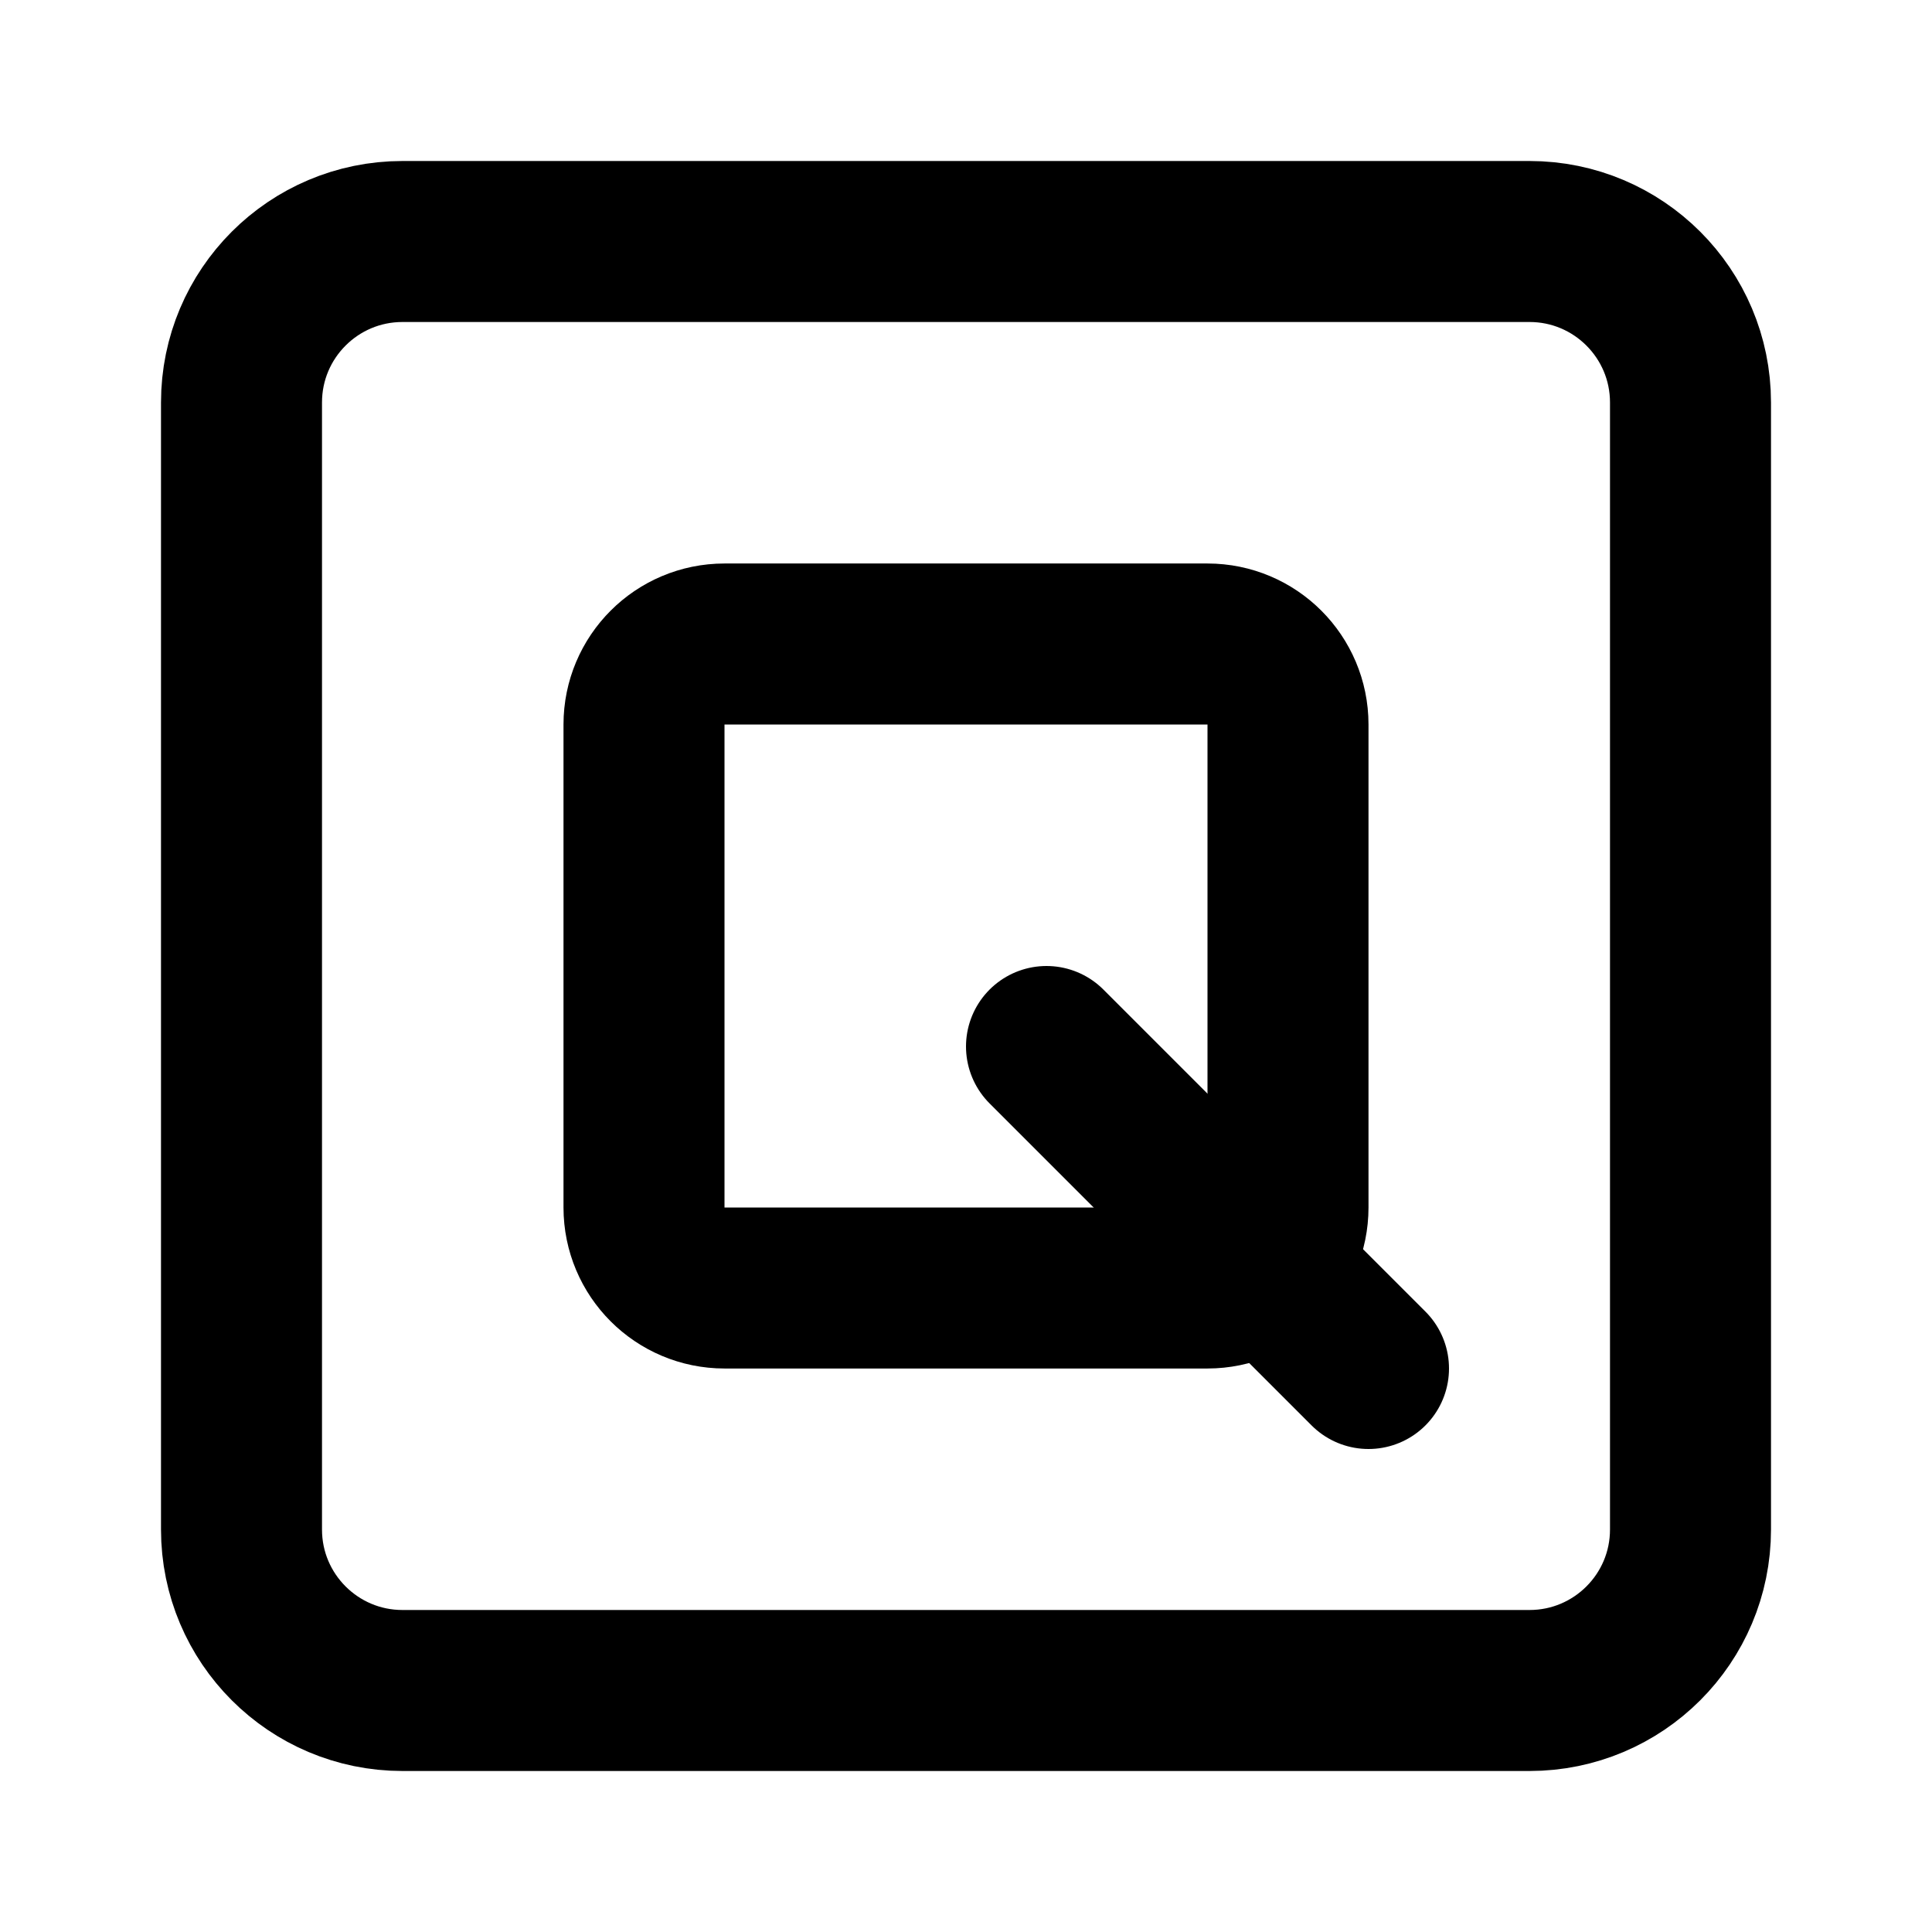
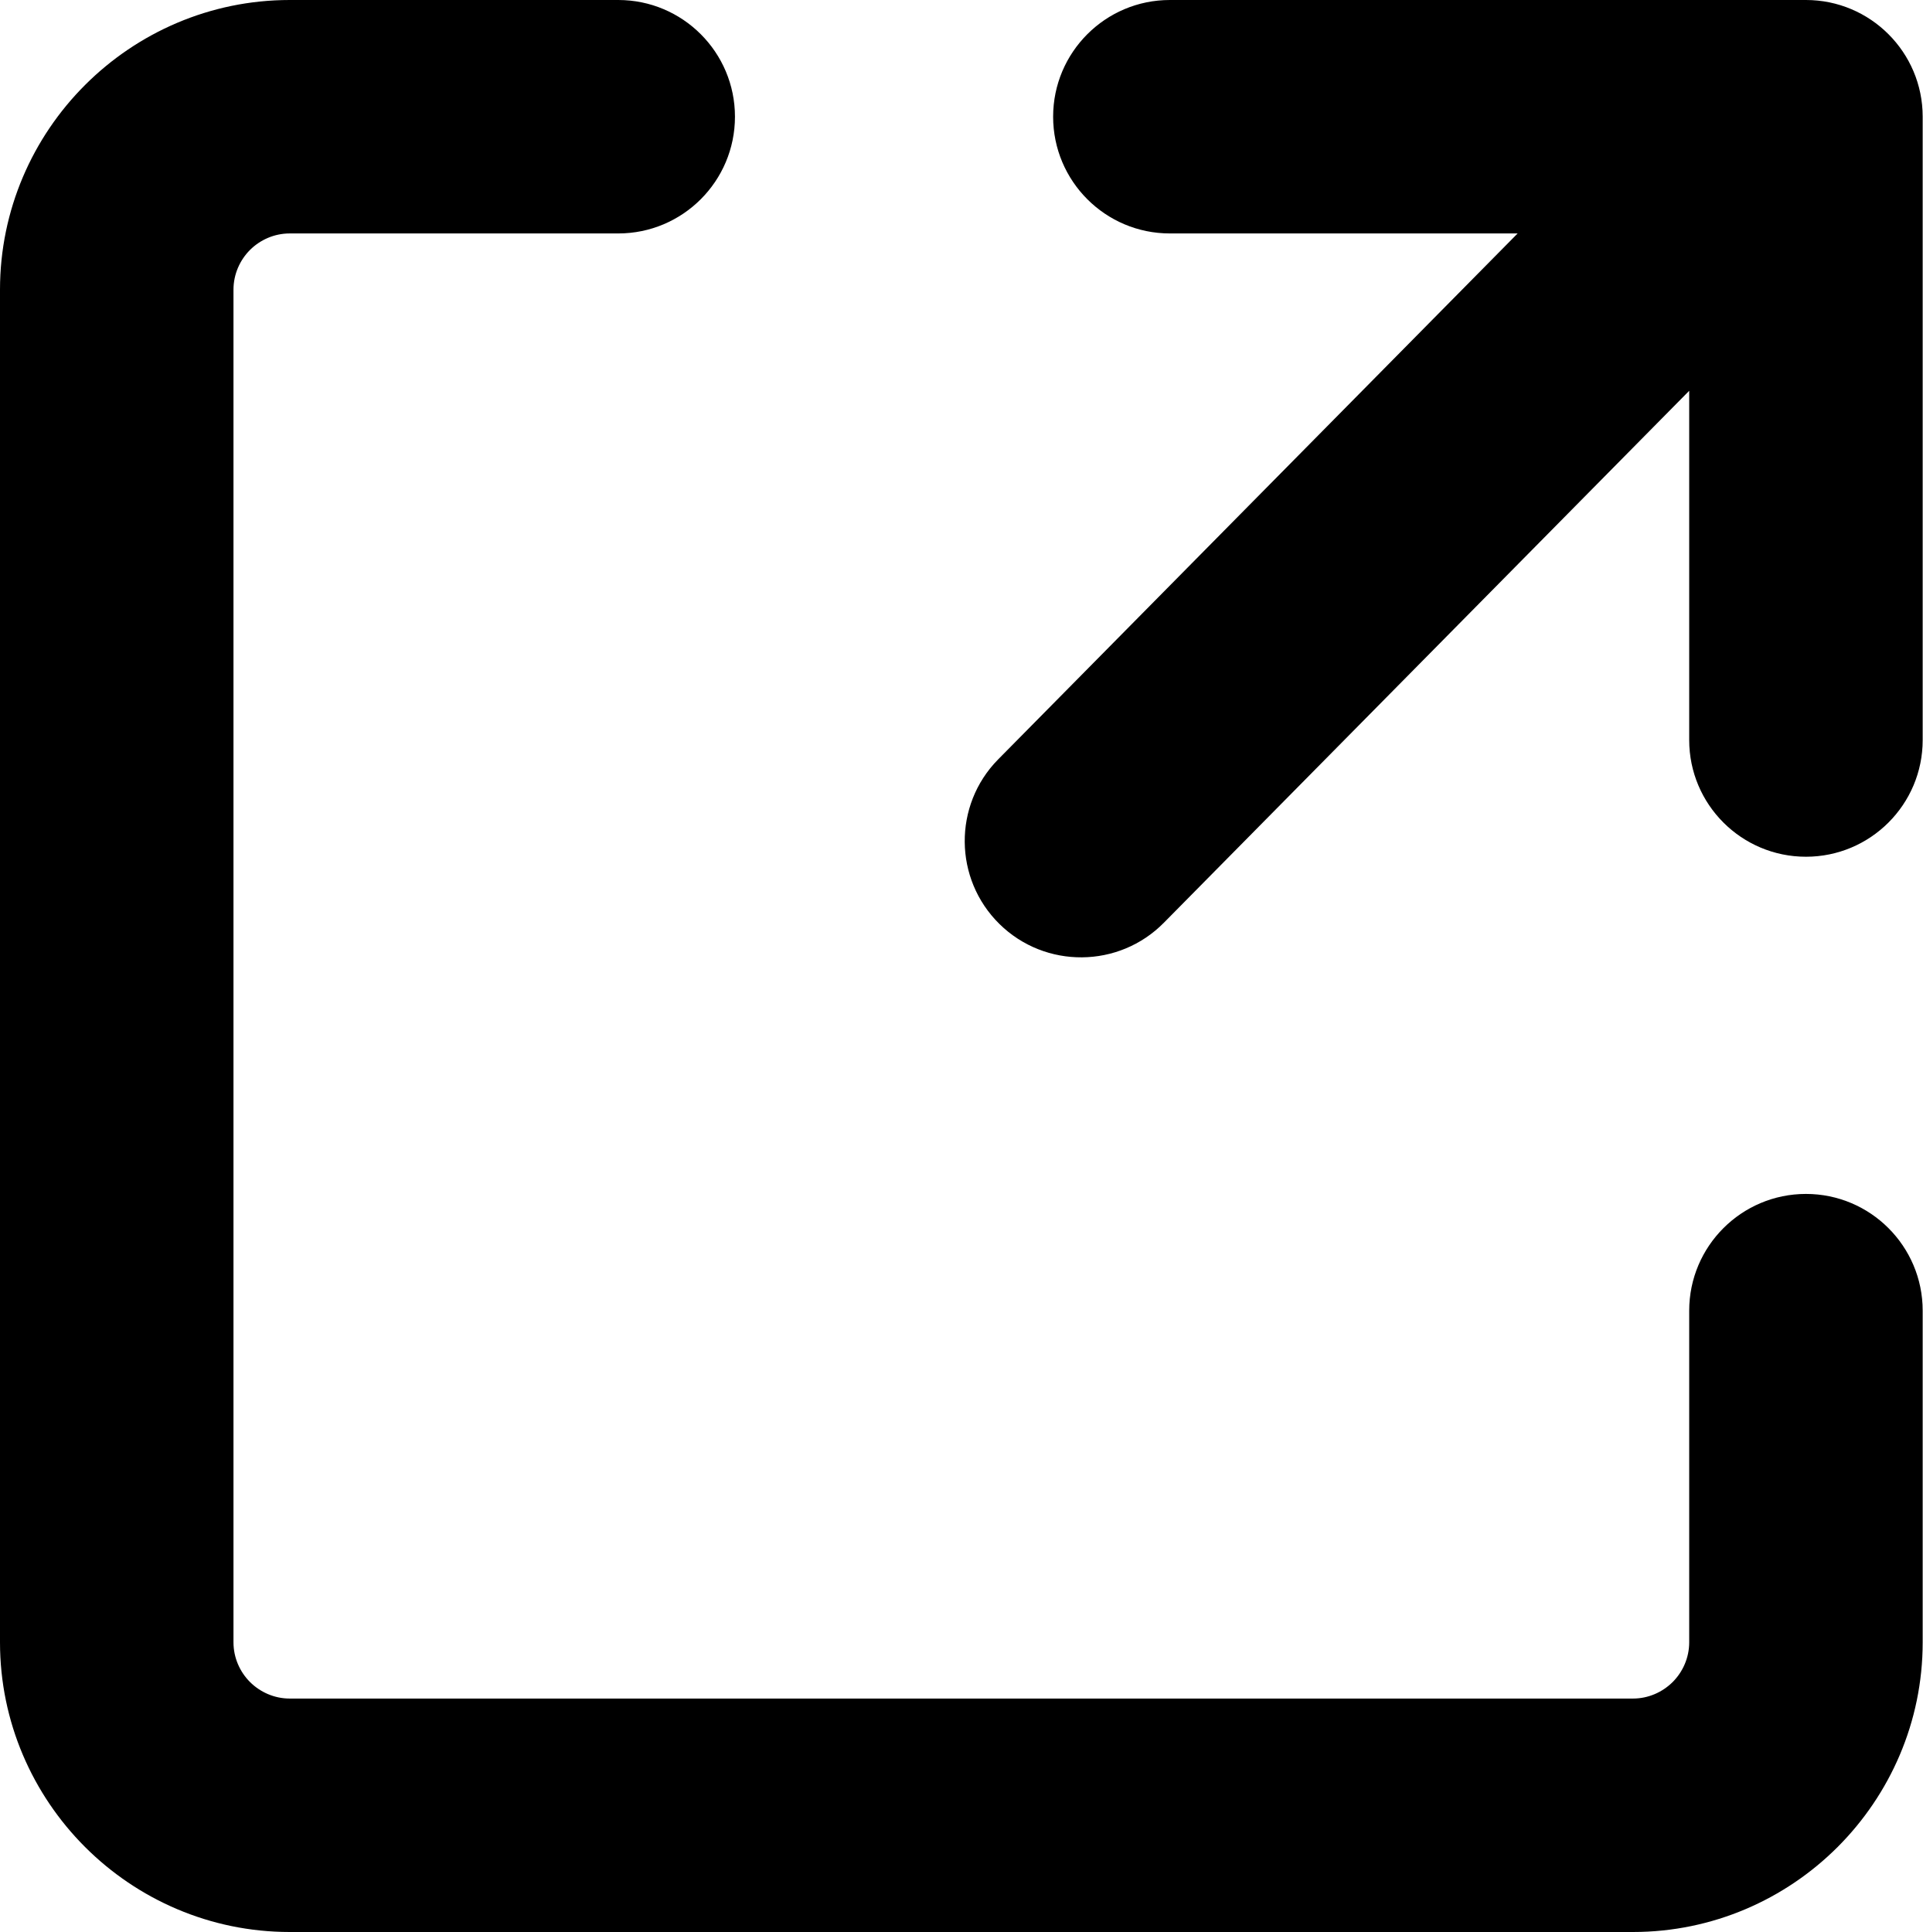
- <svg xmlns="http://www.w3.org/2000/svg" viewBox="0 0 24 24" fill="none" stroke="black" stroke-width="2" stroke-linecap="round" stroke-linejoin="round">
-   <rect x="3" y="3" width="18" height="18" rx="2" />
-   <rect x="8" y="8" width="8" height="8" rx="1" />
-   <path d="M13 13l4 4" />
+ <svg xmlns="http://www.w3.org/2000/svg" shape-rendering="geometricPrecision" text-rendering="geometricPrecision" image-rendering="optimizeQuality" fill-rule="evenodd" clip-rule="evenodd" viewBox="0 0 509 511.54">
+   <path fill-rule="nonzero" d="M447.19 347.03c0-17.06 13.85-30.91 30.91-30.91 17.05 0 30.9 13.85 30.9 30.91v87.82c0 21.08-8.63 40.29-22.51 54.18-13.88 13.88-33.09 22.51-54.18 22.51H76.69c-21.09 0-40.3-8.63-54.18-22.51C8.63 475.14 0 455.93 0 434.85V76.69c0-21.09 8.63-40.3 22.51-54.18C36.39 8.63 55.6 0 76.69 0h86.98c17.06 0 30.9 13.85 30.9 30.9 0 17.06-13.84 30.91-30.9 30.91H76.69c-4.07 0-7.82 1.69-10.51 4.37-2.68 2.69-4.37 6.44-4.37 10.51v358.16c0 4.06 1.69 7.82 4.37 10.5 2.69 2.68 6.44 4.38 10.51 4.38h355.62c4.07 0 7.82-1.7 10.51-4.38 2.68-2.68 4.37-6.44 4.37-10.5v-87.82zm0-243.56L308.15 244.28c-11.91 12.12-31.45 12.28-43.56.37-12.11-11.91-12.28-31.45-.37-43.56L401.77 61.81H309.7c-17.06 0-30.9-13.85-30.9-30.91 0-17.05 13.84-30.9 30.9-30.9h168.4C495.15 0 509 13.85 509 30.9v165.04c0 17.06-13.85 30.9-30.9 30.9-17.06 0-30.91-13.84-30.91-30.9v-92.47z" />
</svg>
